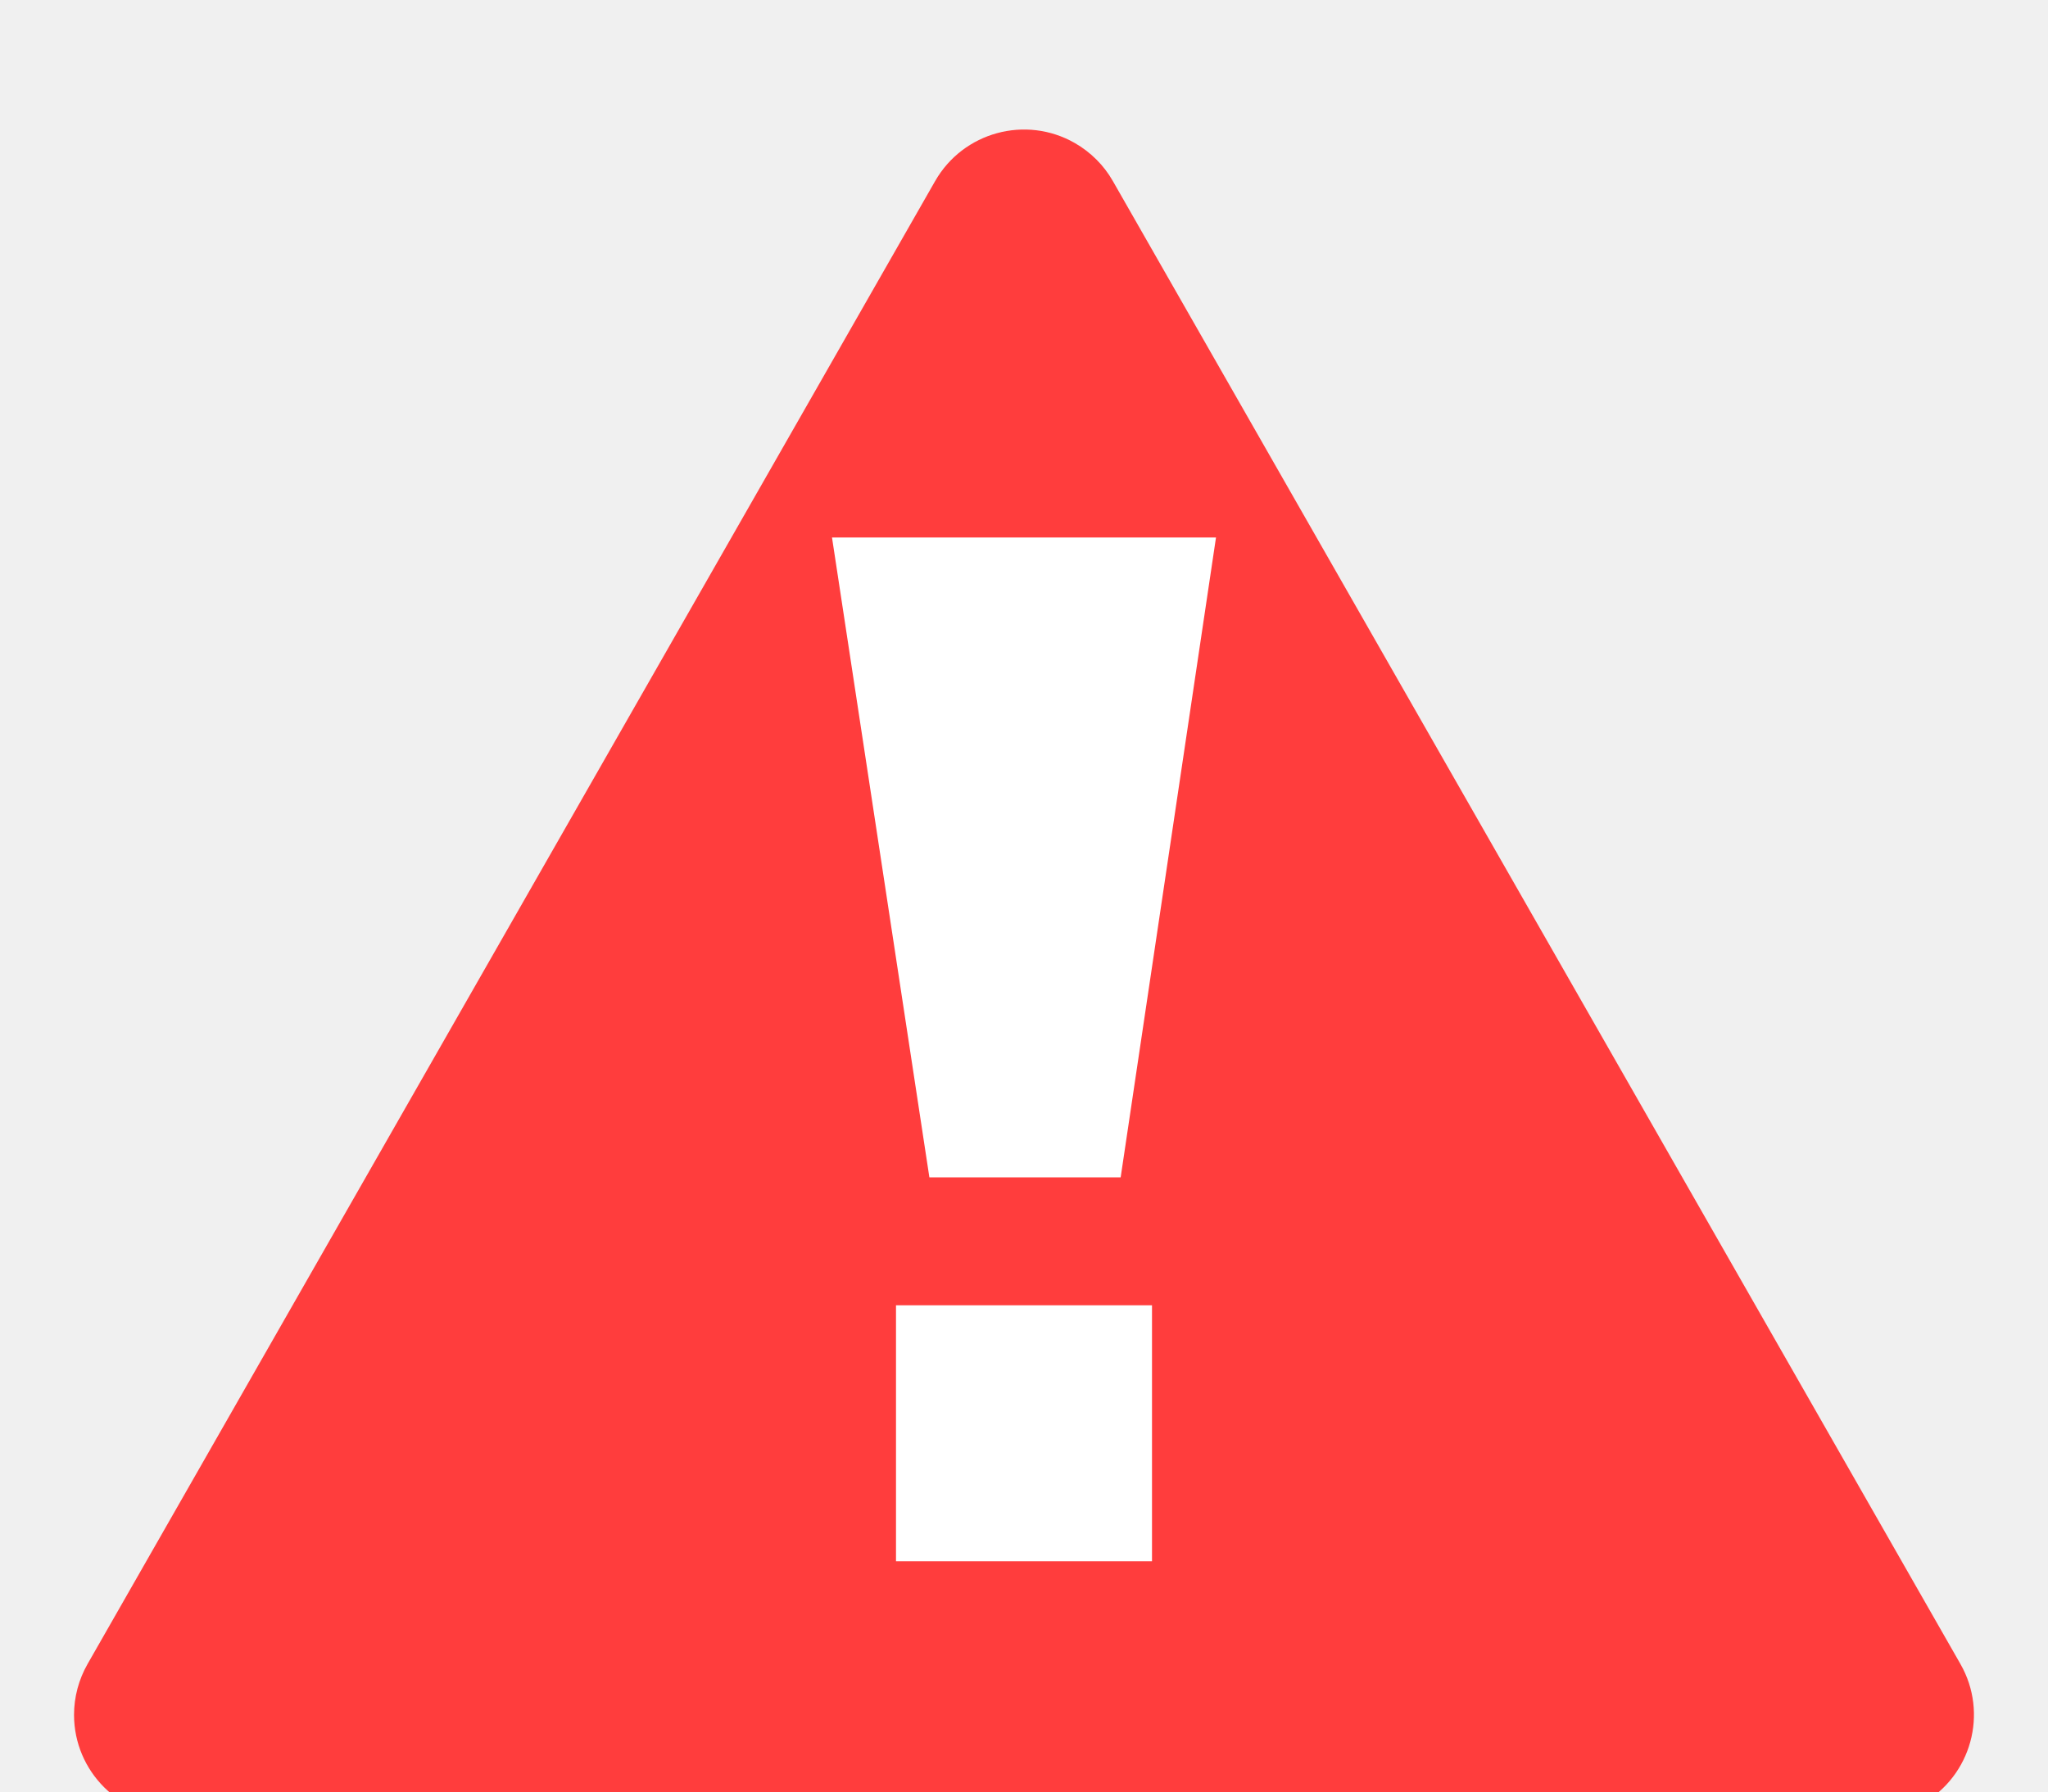
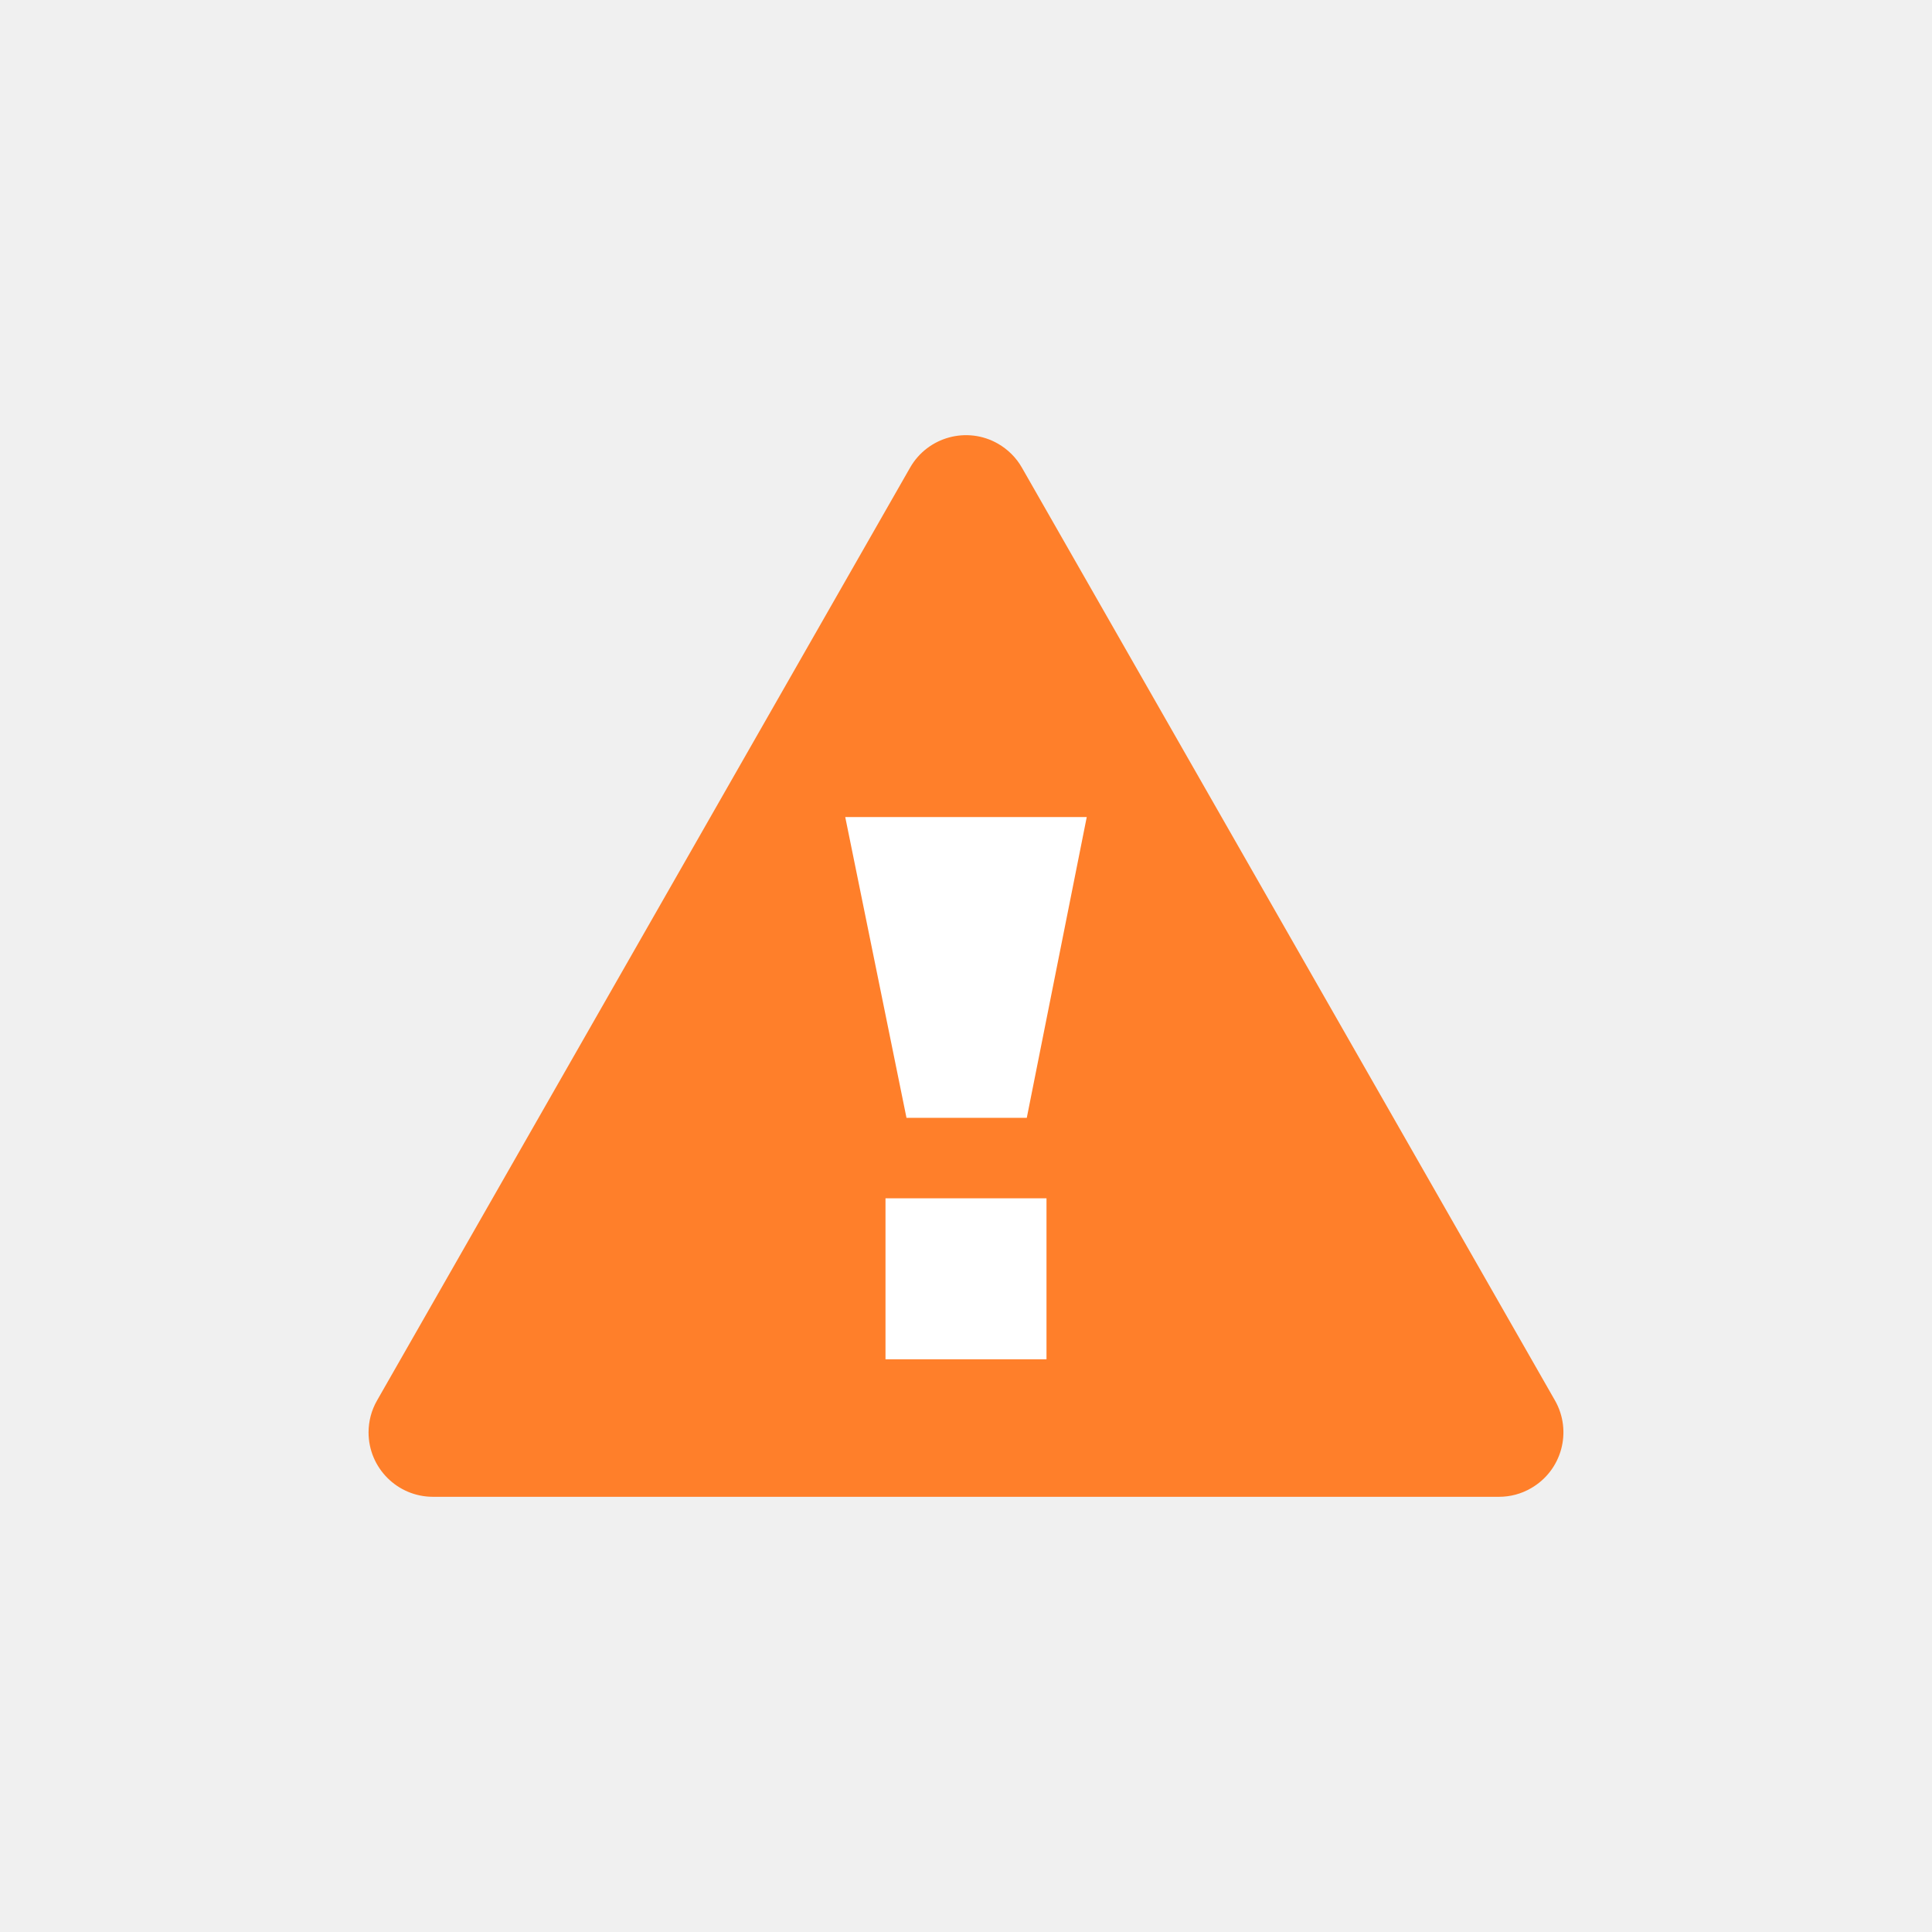
- <svg xmlns="http://www.w3.org/2000/svg" width="16" height="14" viewBox="0 0 20 17">
-   <g fill="none" fill-rule="evenodd">
-     <path fill="#FF3D3D" fill-rule="nonzero" d="M10.868,1.519 L19.145,16.004 C19.419,16.483 19.252,17.094 18.773,17.368 C18.622,17.455 18.451,17.5 18.277,17.5 L1.723,17.5 C1.171,17.5 0.723,17.052 0.723,16.5 C0.723,16.326 0.769,16.155 0.855,16.004 L9.132,1.519 C9.406,1.04 10.017,0.873 10.496,1.147 C10.651,1.236 10.78,1.364 10.868,1.519 Z" />
-     <path fill="#FFF" d="M8.75,12.5 L11.25,12.5 L11.25,15 L8.75,15 L8.75,12.5 Z M9.076,11.25 L8.125,5 L11.875,5 L10.944,11.25 L9.076,11.25 Z" />
+ <svg xmlns="http://www.w3.org/2000/svg" width="24" height="24" viewBox="0 0 30 29.143" version="1.1" id="svg8">
+   <defs id="defs12" />
+   <g fill="none" fill-rule="evenodd" id="g6" transform="translate(4.999915,5.313732)">
+     <path fill="#FF3D3D" fill-rule="nonzero" d="m 10.868,1.519 8.277,14.484 c 0.274,0.48 0.107,1.09 -0.372,1.364 C 18.622,17.455 18.451,17.5 18.277,17.5 H 1.723 c -0.552,0 -1,-0.448 -1,-1 0,-0.174 0.045,-0.345 0.132,-0.496 L 9.132,1.519 C 9.406,1.04 10.017,0.873 10.496,1.147 c 0.155,0.089 0.284,0.217 0.372,0.372 z" id="path2" style="fill:#ff7f2a" />
+     <path fill="#ffffff" d="m 8.75,12.865 h 2.5 v 2.5 h -2.5 z m 0.326,-1.25 L 8.125,6.945 h 3.75 l -0.931,4.67 z" id="path4" />
  </g>
</svg>
